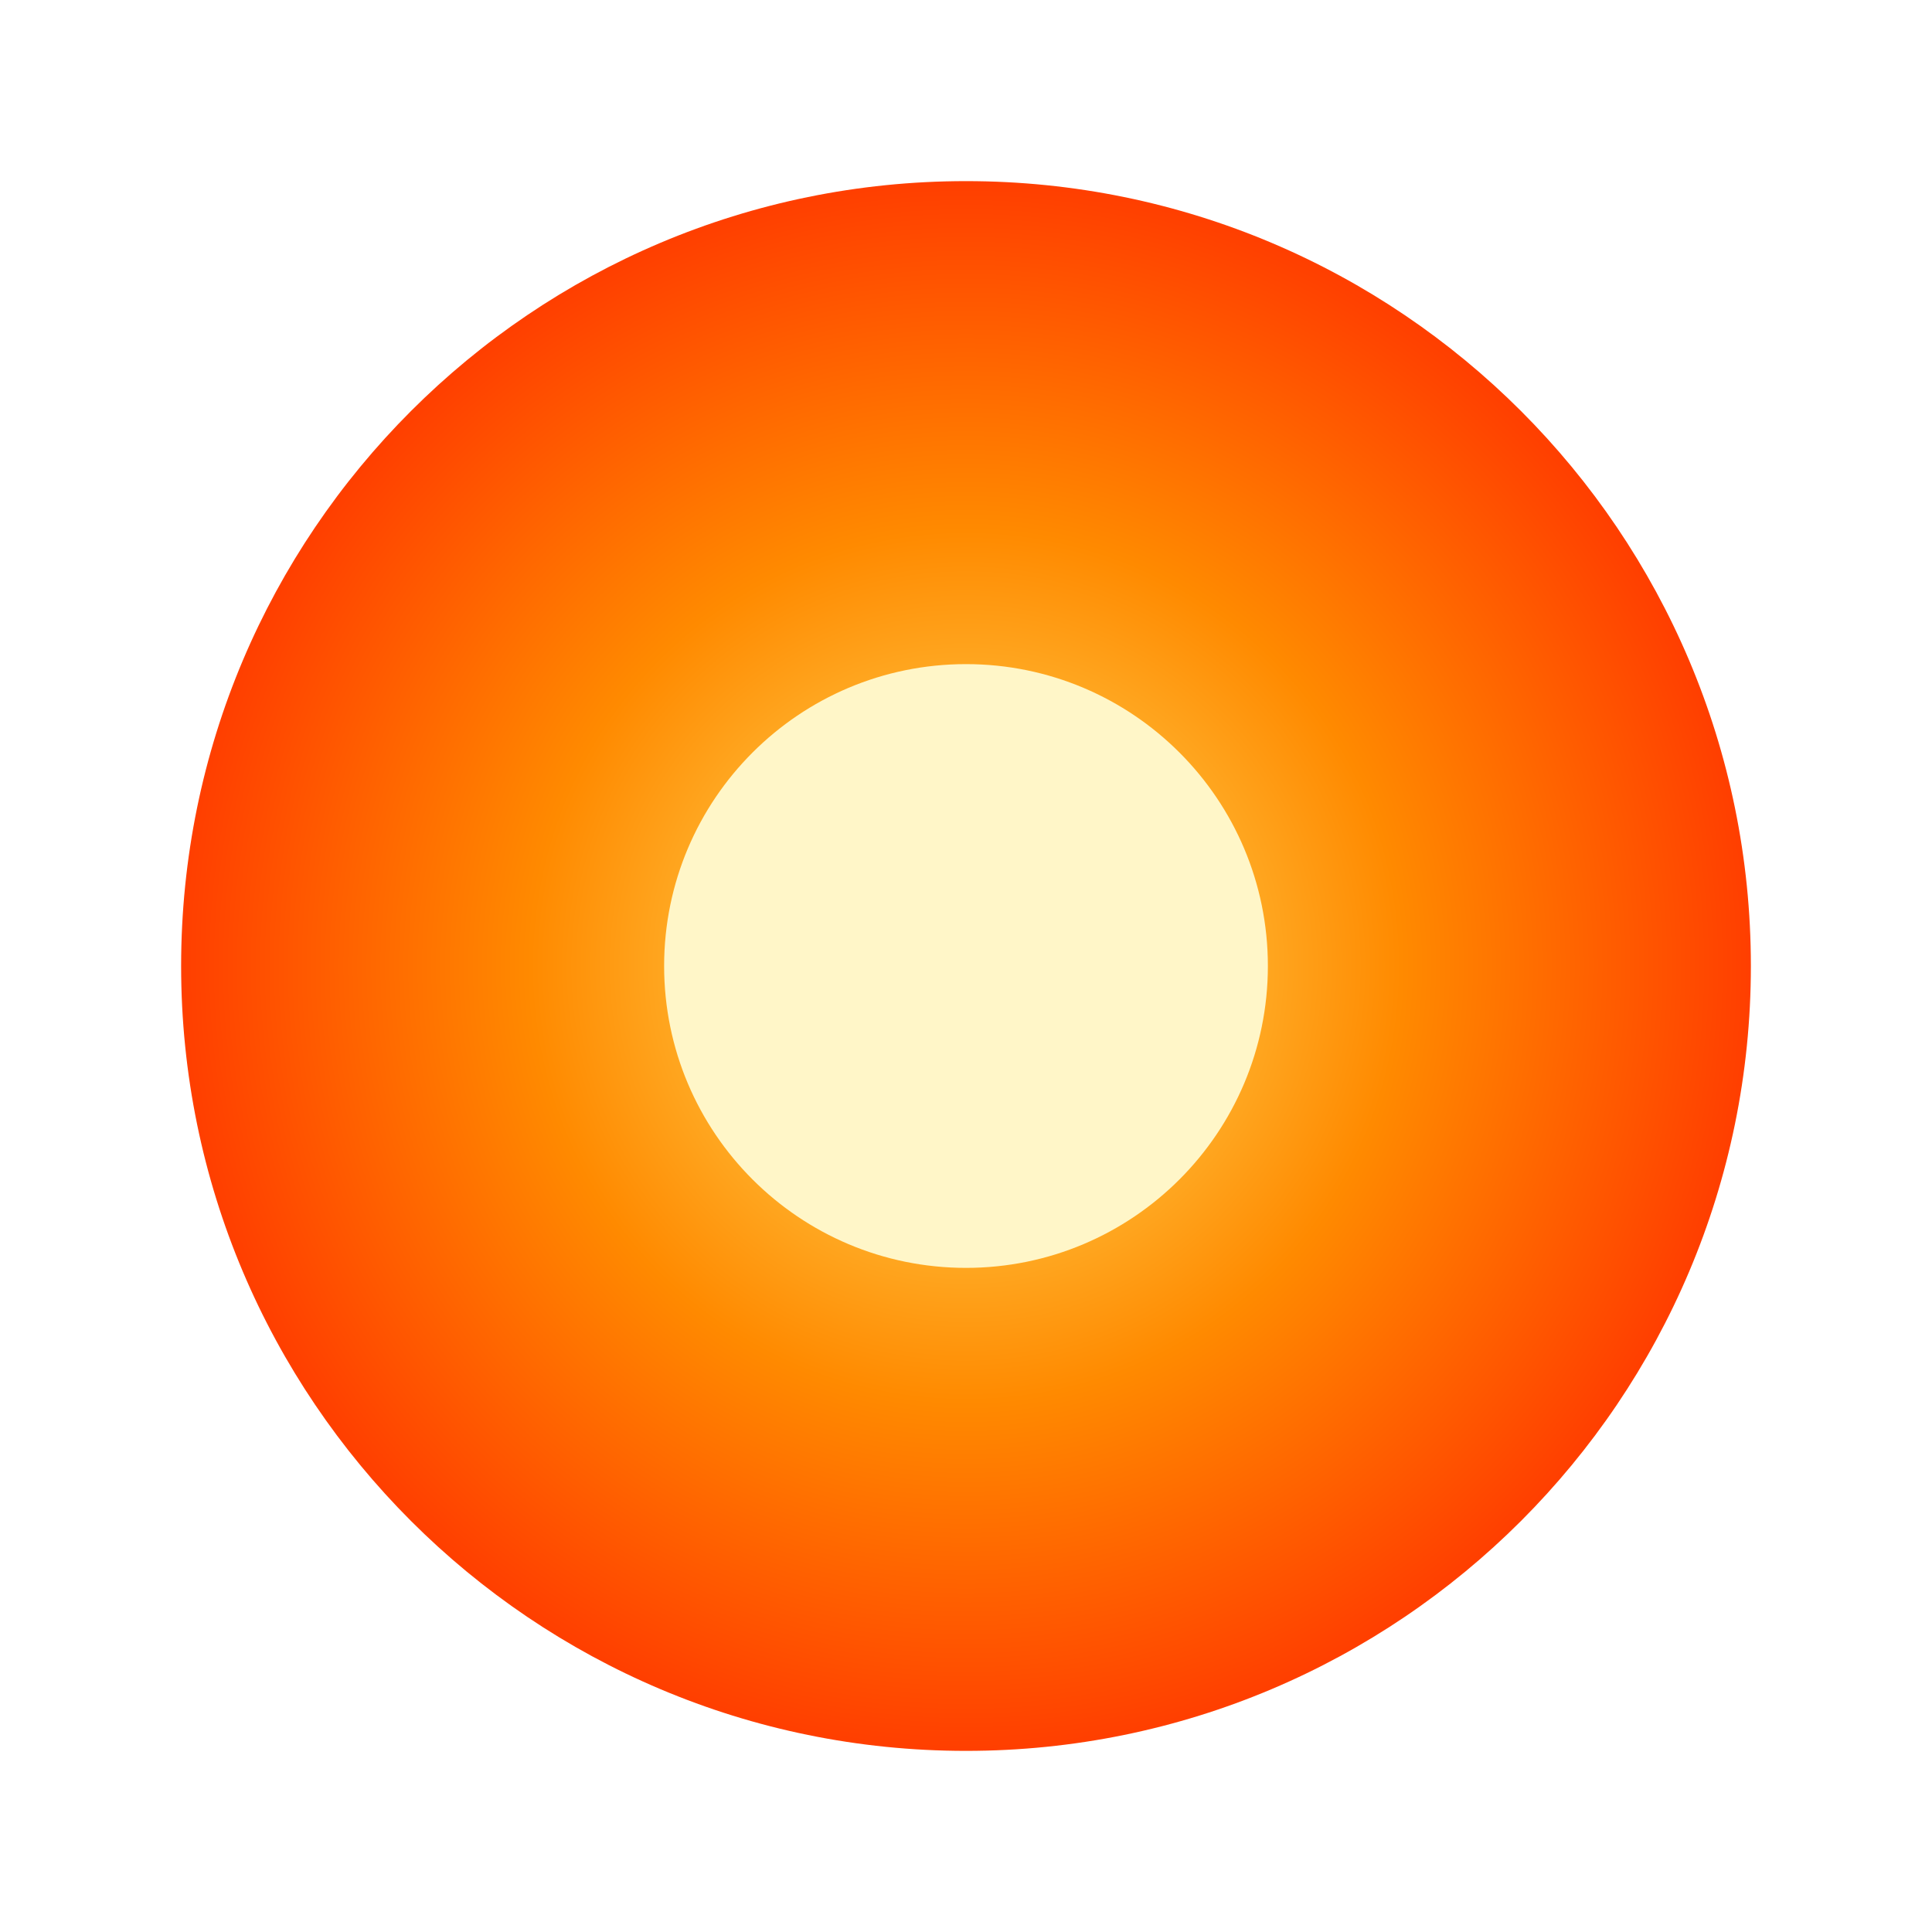
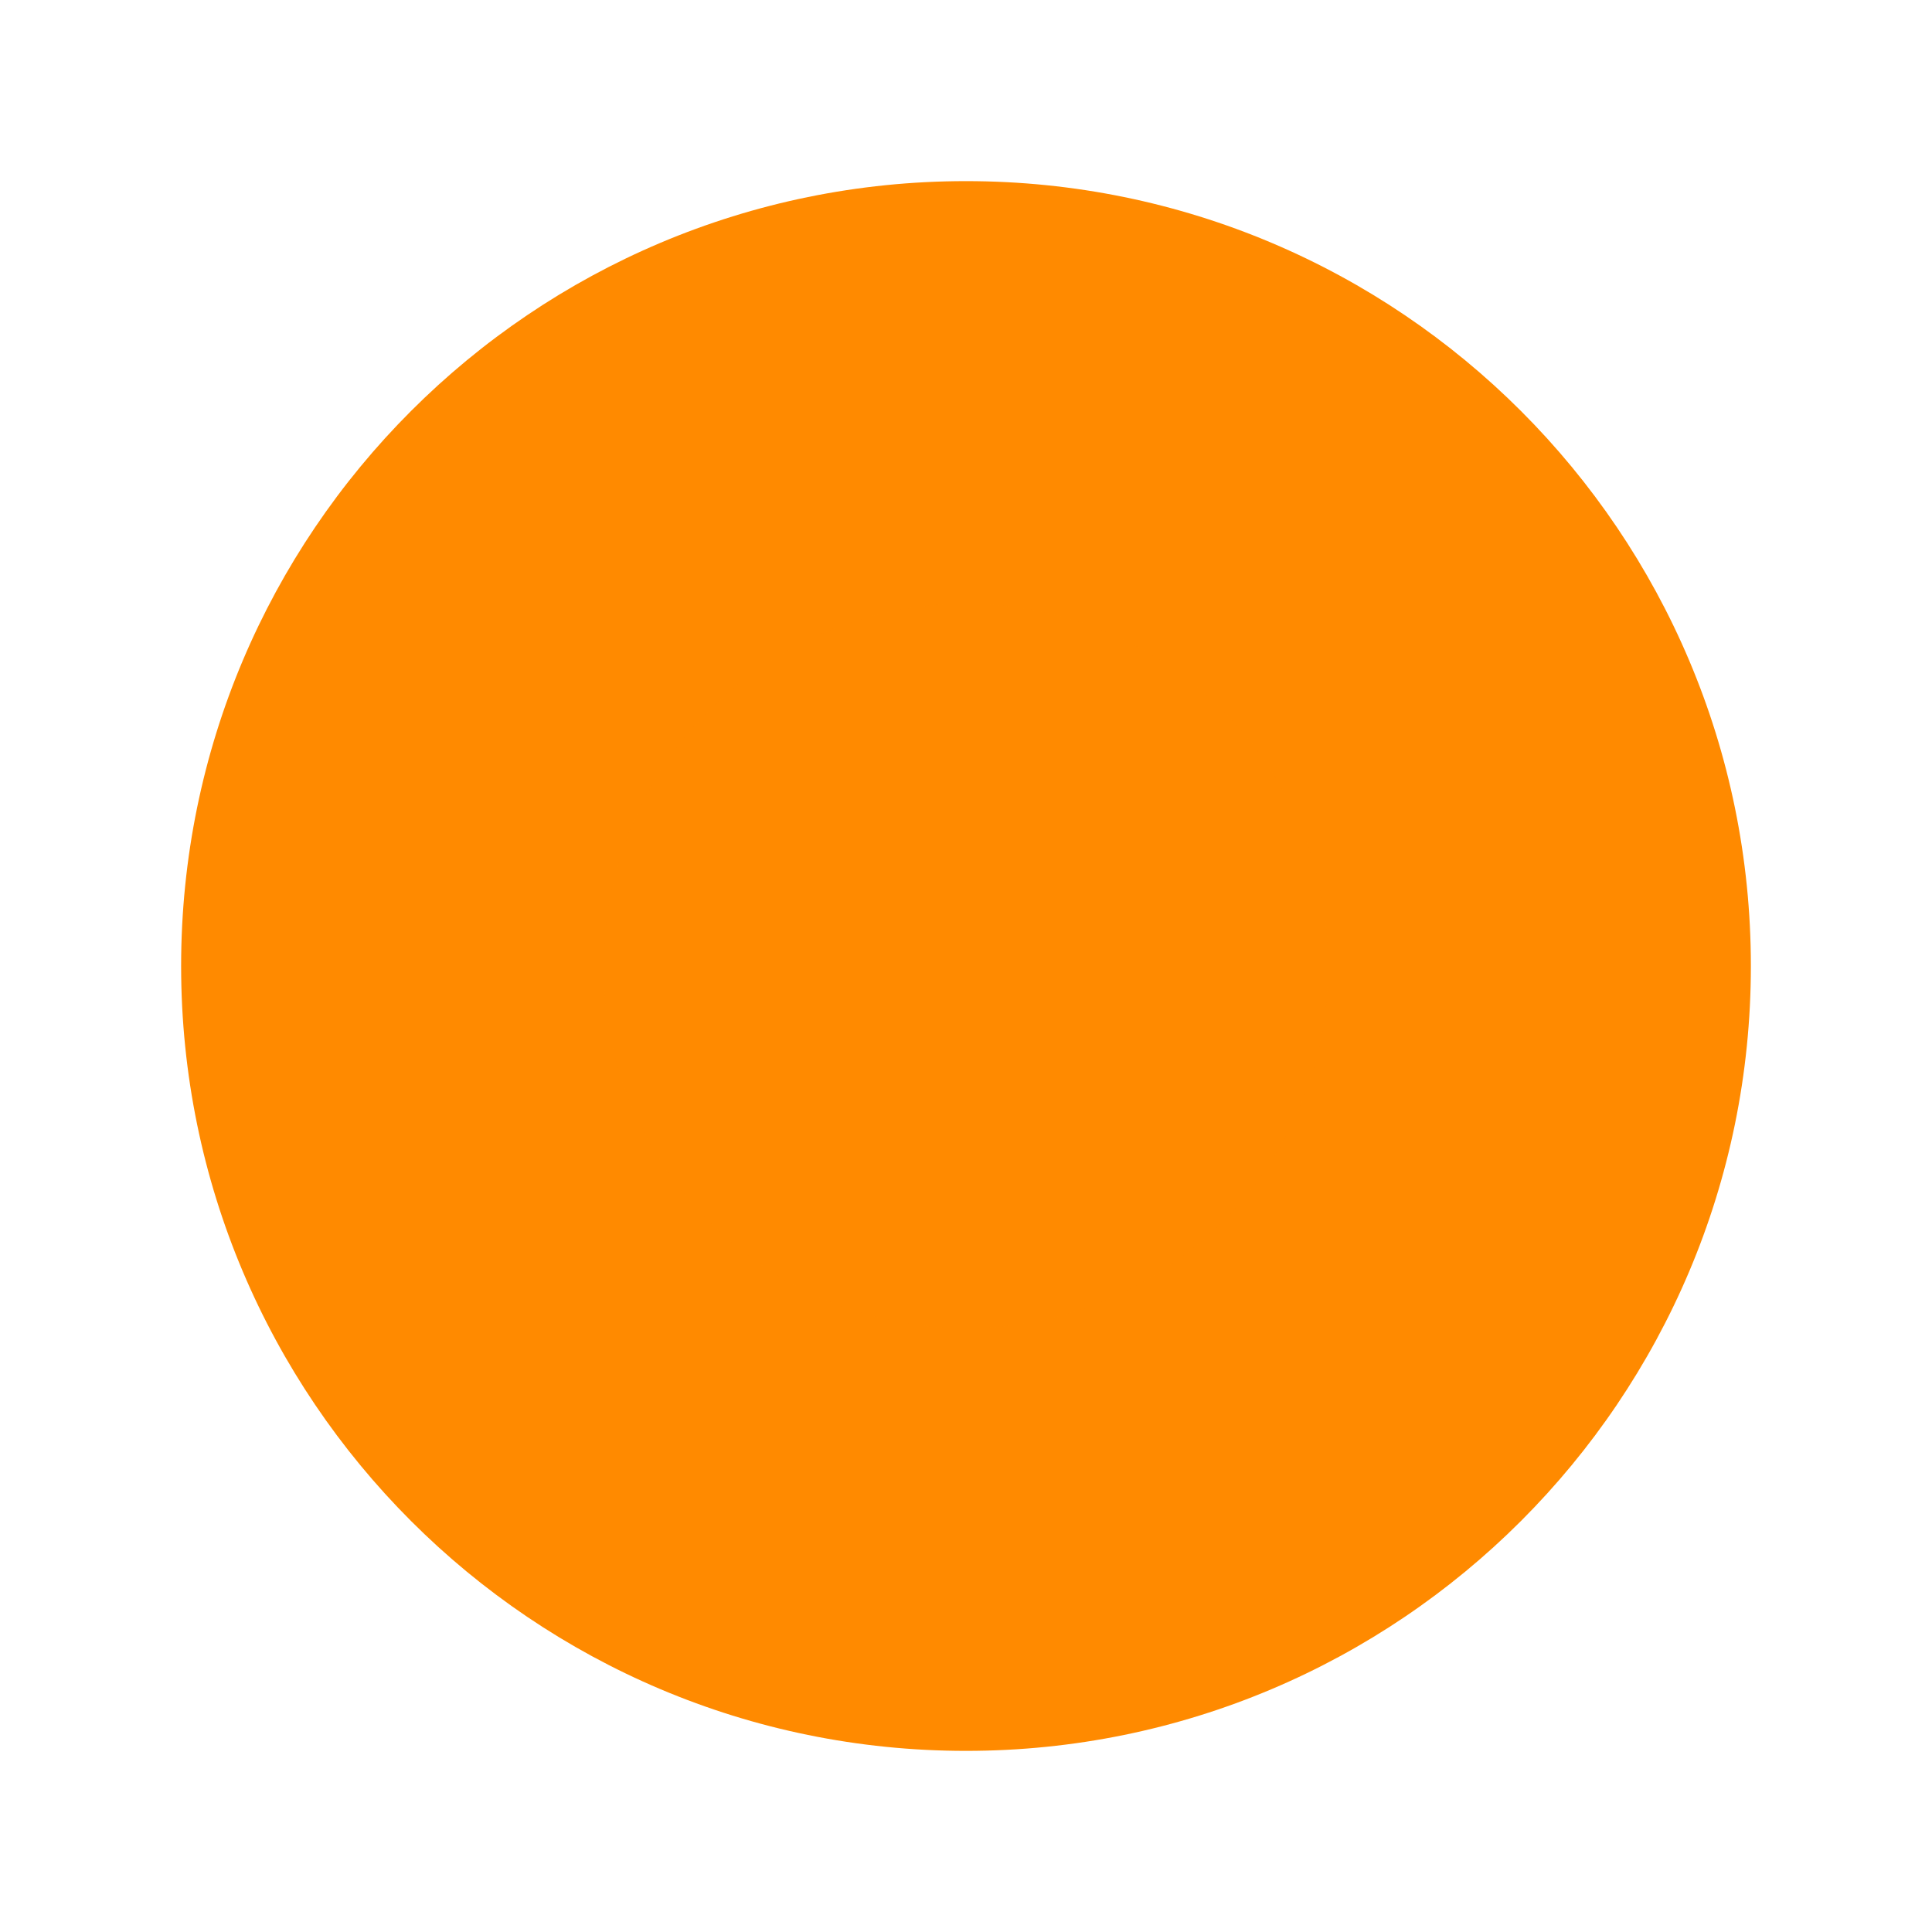
- <svg xmlns="http://www.w3.org/2000/svg" viewBox="0 0 64 64" fill="none">
-   <defs>
-     <radialGradient id="g" cx="50%" cy="50%" r="50%">
-       <stop offset="0%" stop-color="#FFE566" />
-       <stop offset="55%" stop-color="#FF8A00" />
-       <stop offset="100%" stop-color="#FF3D00" />
-     </radialGradient>
-   </defs>
-   <circle cx="32" cy="32" r="26" fill="url(#g)" />
-   <circle cx="32" cy="32" r="10" fill="#fff6c8" />
+ <svg xmlns="http://www.w3.org/2000/svg" viewBox="0 0 64 64">
+   <circle cx="32" cy="32" r="26" fill="#FF8A00" />
+   <circle cx="32" cy="32" r="12" fill="#FF8A00" opacity=".55" />
+   <circle cx="32" cy="32" r="5" fill="#FF8A00" />
</svg>
